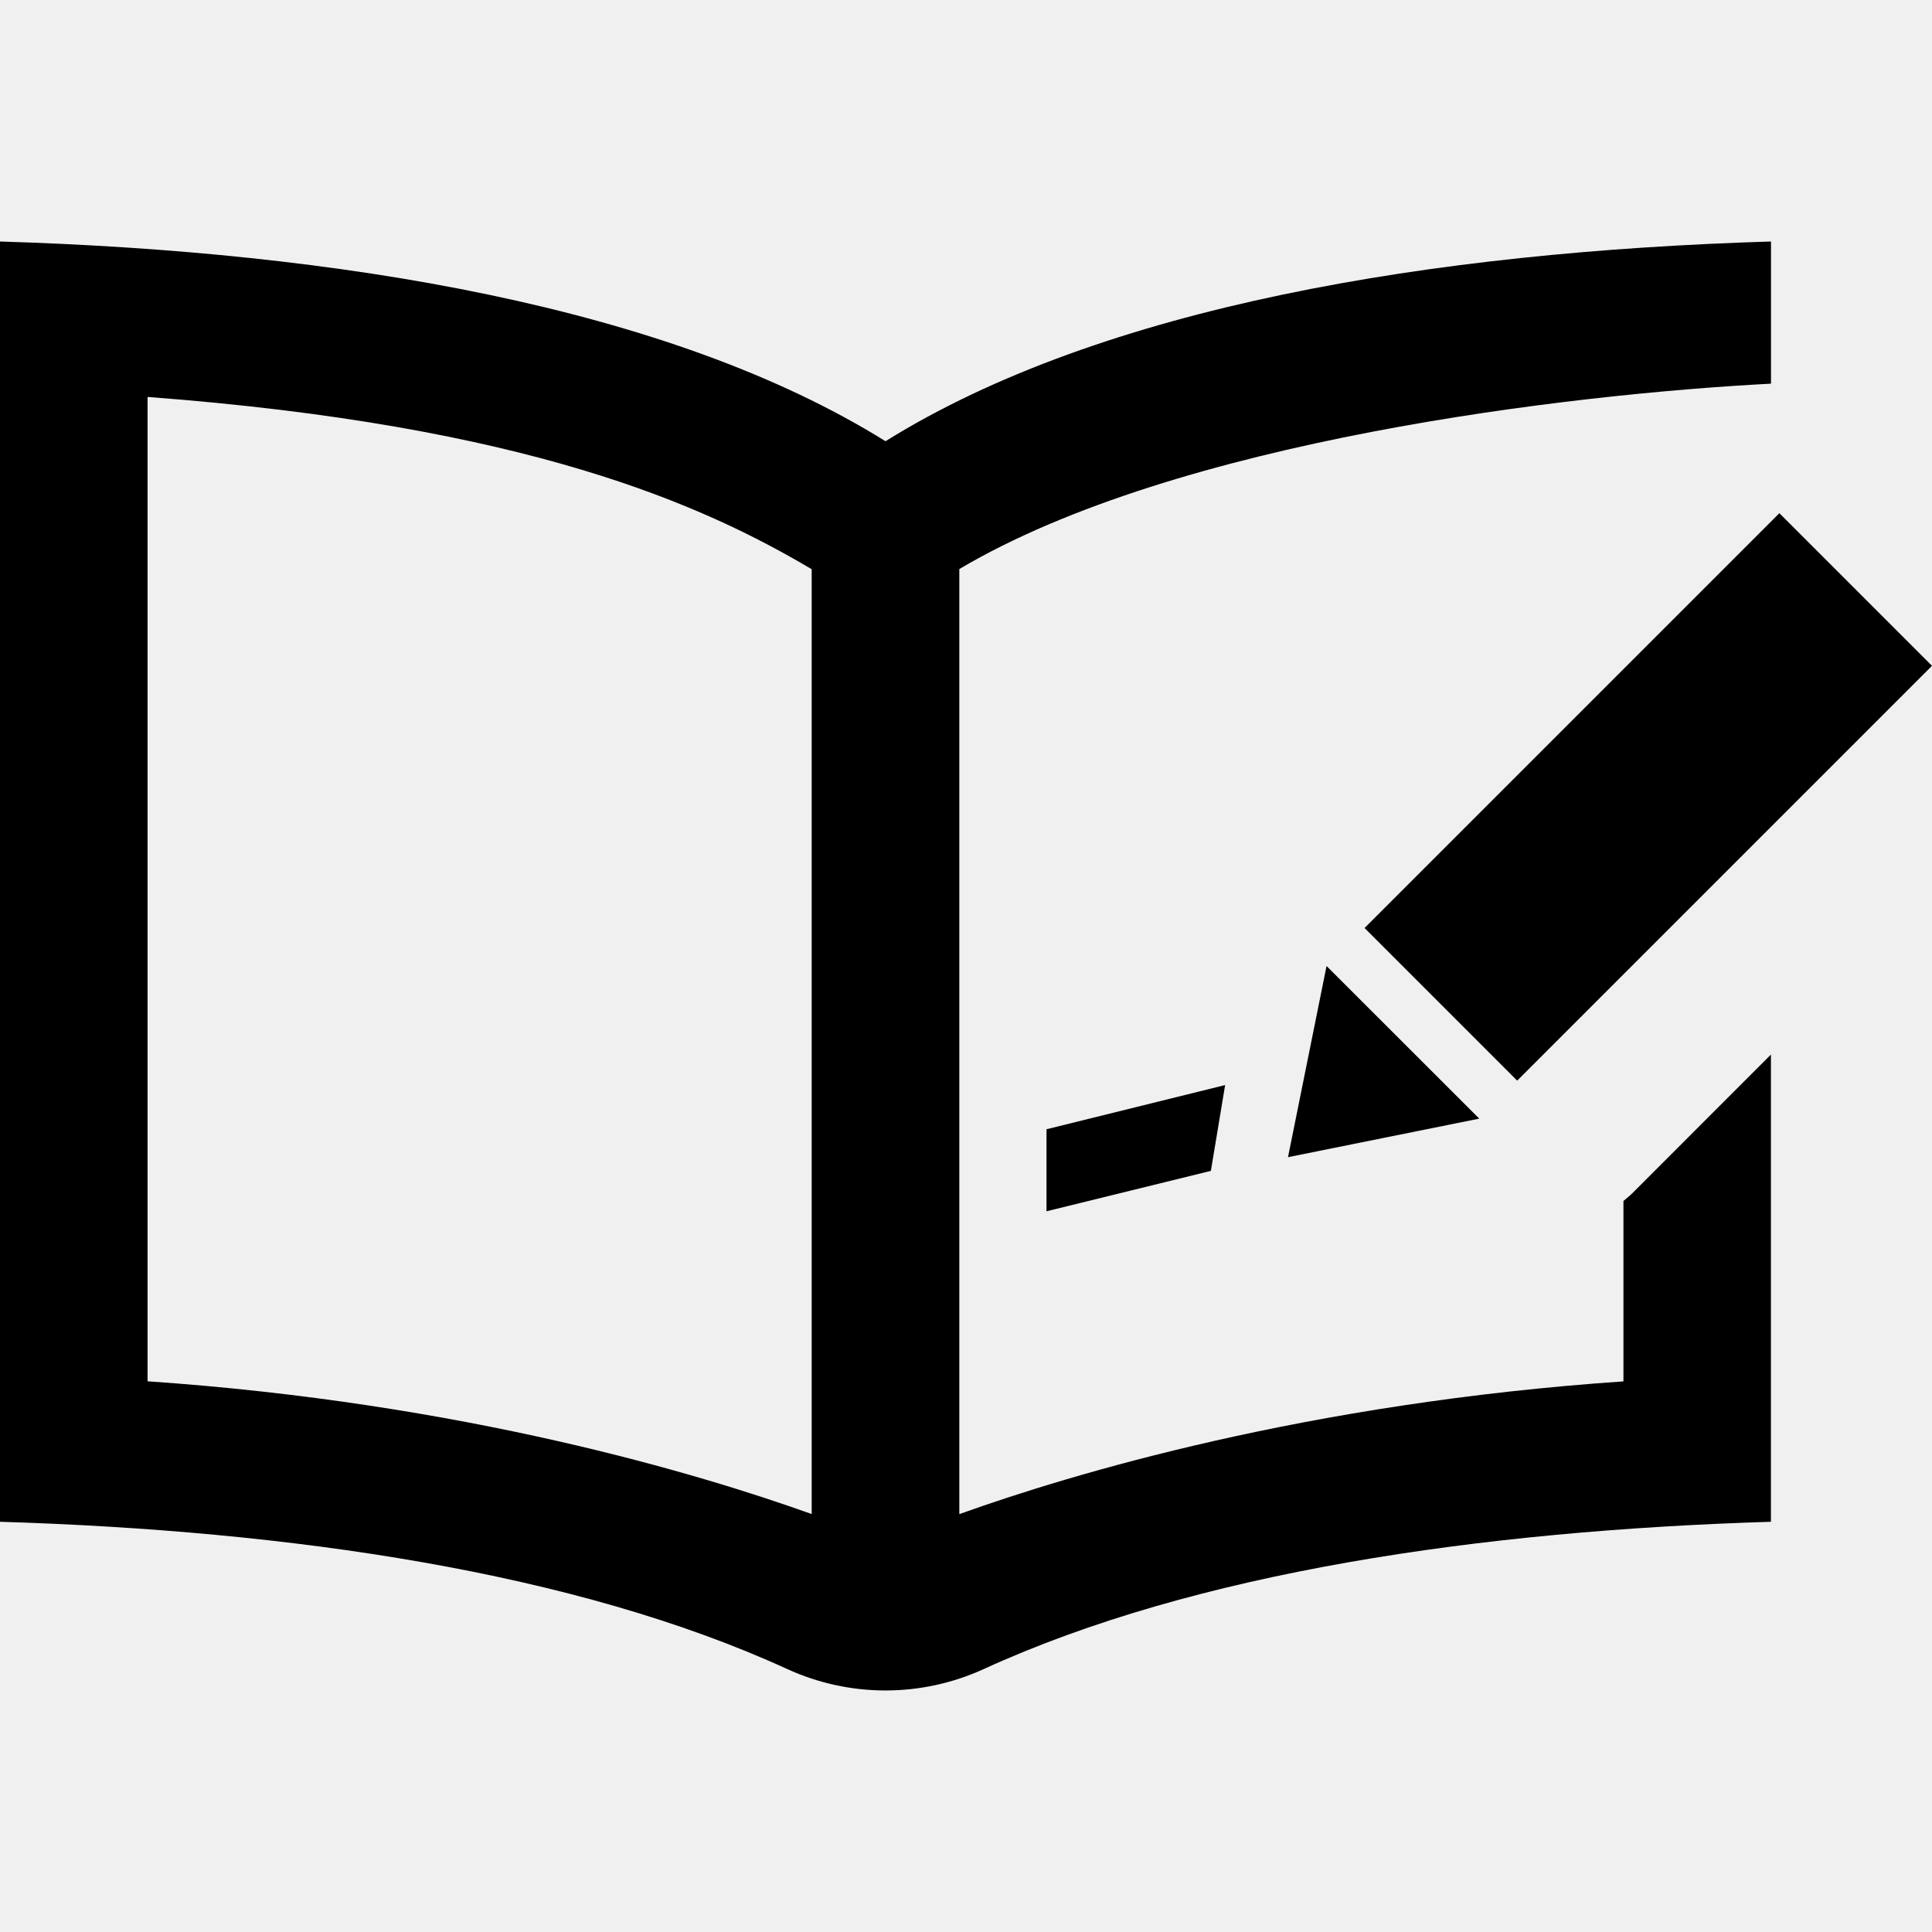
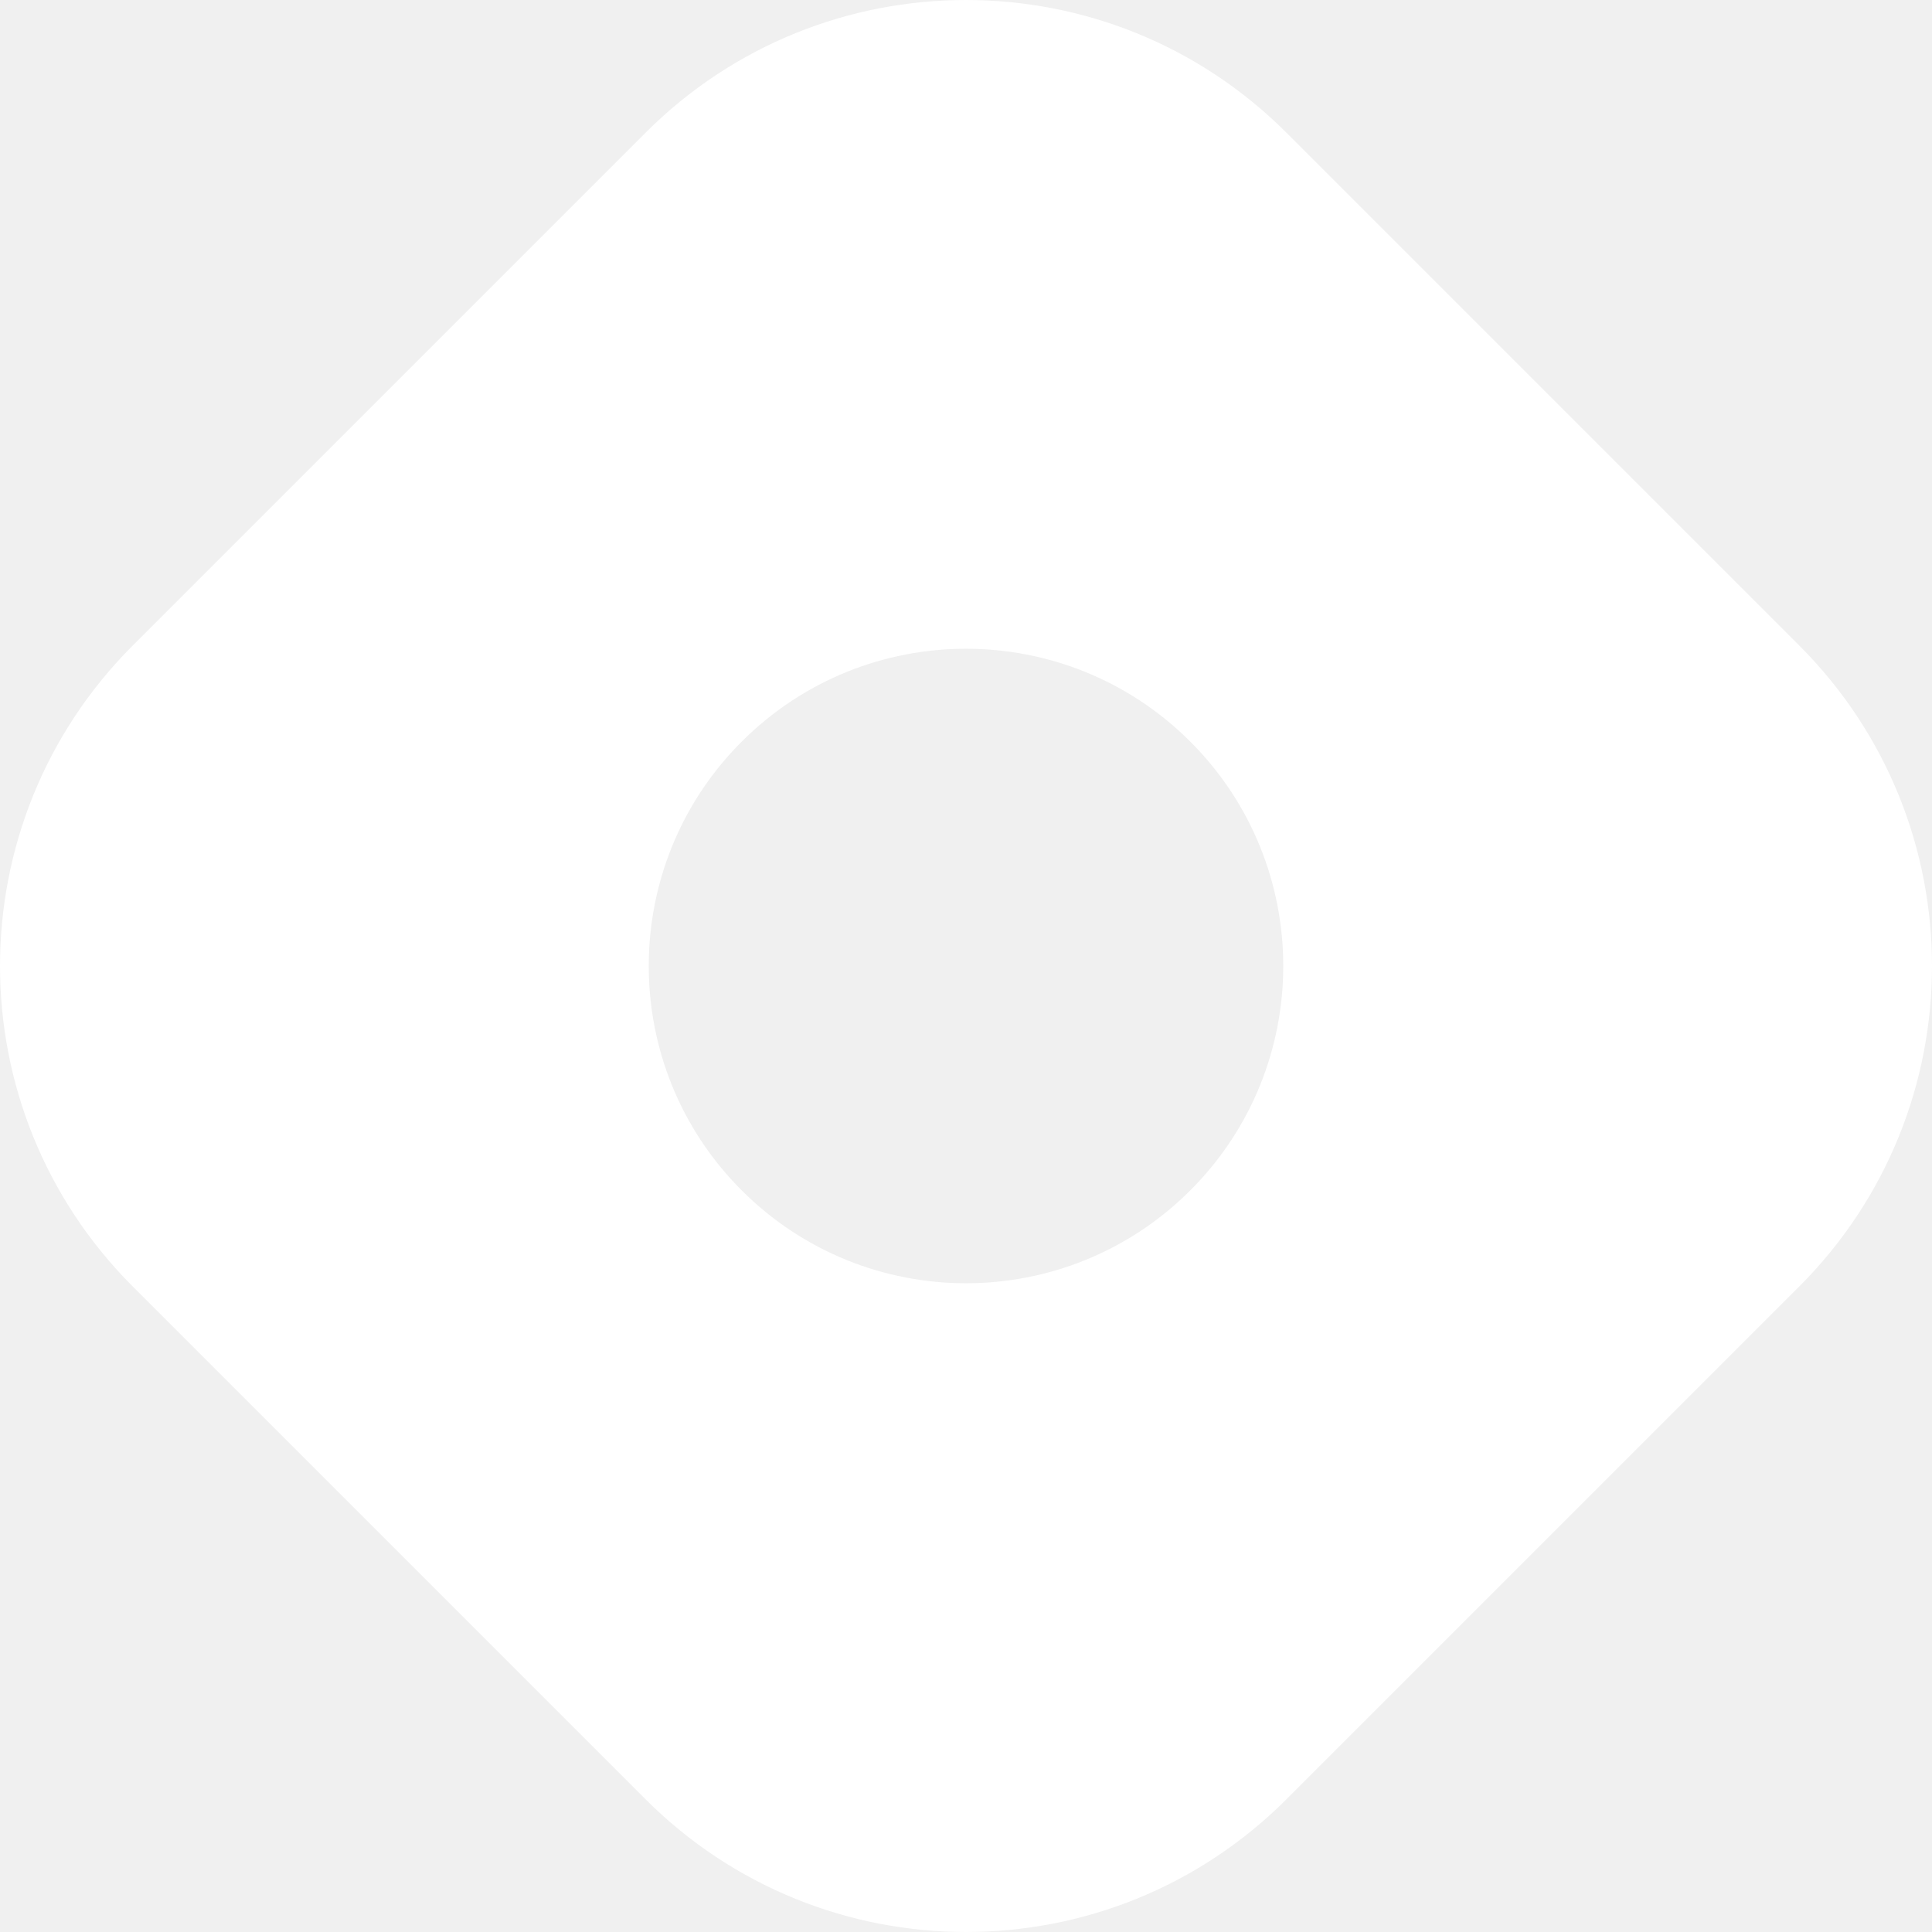
- <svg xmlns="http://www.w3.org/2000/svg" width="24" height="24" viewBox="0 0 24 24">
-   <path d="M18.376 13.896l-2.376.479.479-2.375 1.897 1.896zm-1.425-2.368l1.896 1.896 5.153-5.153-1.896-1.896-5.153 5.153zm3.31 3.311l-.094.08v2.241c-3.927.269-6.853 1.148-8.25 1.649v-11.74c2.705-1.602 7.582-2.172 10.083-2.303v-1.766c-4.202.128-8.307.804-11 2.481-2.693-1.677-6.798-2.353-11-2.481v15.904c3.608.11 7.146.624 9.778 1.829.775.355 1.666.356 2.444 0 2.633-1.205 6.169-1.718 9.777-1.829v-5.804l-1.738 1.739zm-10.178 3.969c-1.397-.5-4.322-1.38-8.25-1.649v-12.228c4.727.356 6.9 1.341 8.25 2.14v11.737zm4.959-4.263l.177-1.066-2.219.549v1.019l2.042-.502z" />
+ <svg width="24" height="24" viewBox="0 0 337 337" fill="none">
+   <path fill-rule="evenodd" clip-rule="evenodd" d="M23.155 112.598c-30.873 30.874-30.873 80.93 0 111.804l89.443 89.443c30.874 30.873 80.93 30.873 111.804 0l89.443-89.443c30.873-30.874 30.873-80.93 0-111.804l-89.443-89.443c-30.874-30.873-80.93-30.873-111.804 0l-89.443 89.443zm184.476 95.033c21.612-21.611 21.612-56.651 0-78.262-21.611-21.612-56.651-21.612-78.262 0-21.612 21.611-21.612 56.651 0 78.262 21.611 21.612 56.651 21.612 78.262 0z" fill="white" />
</svg>
